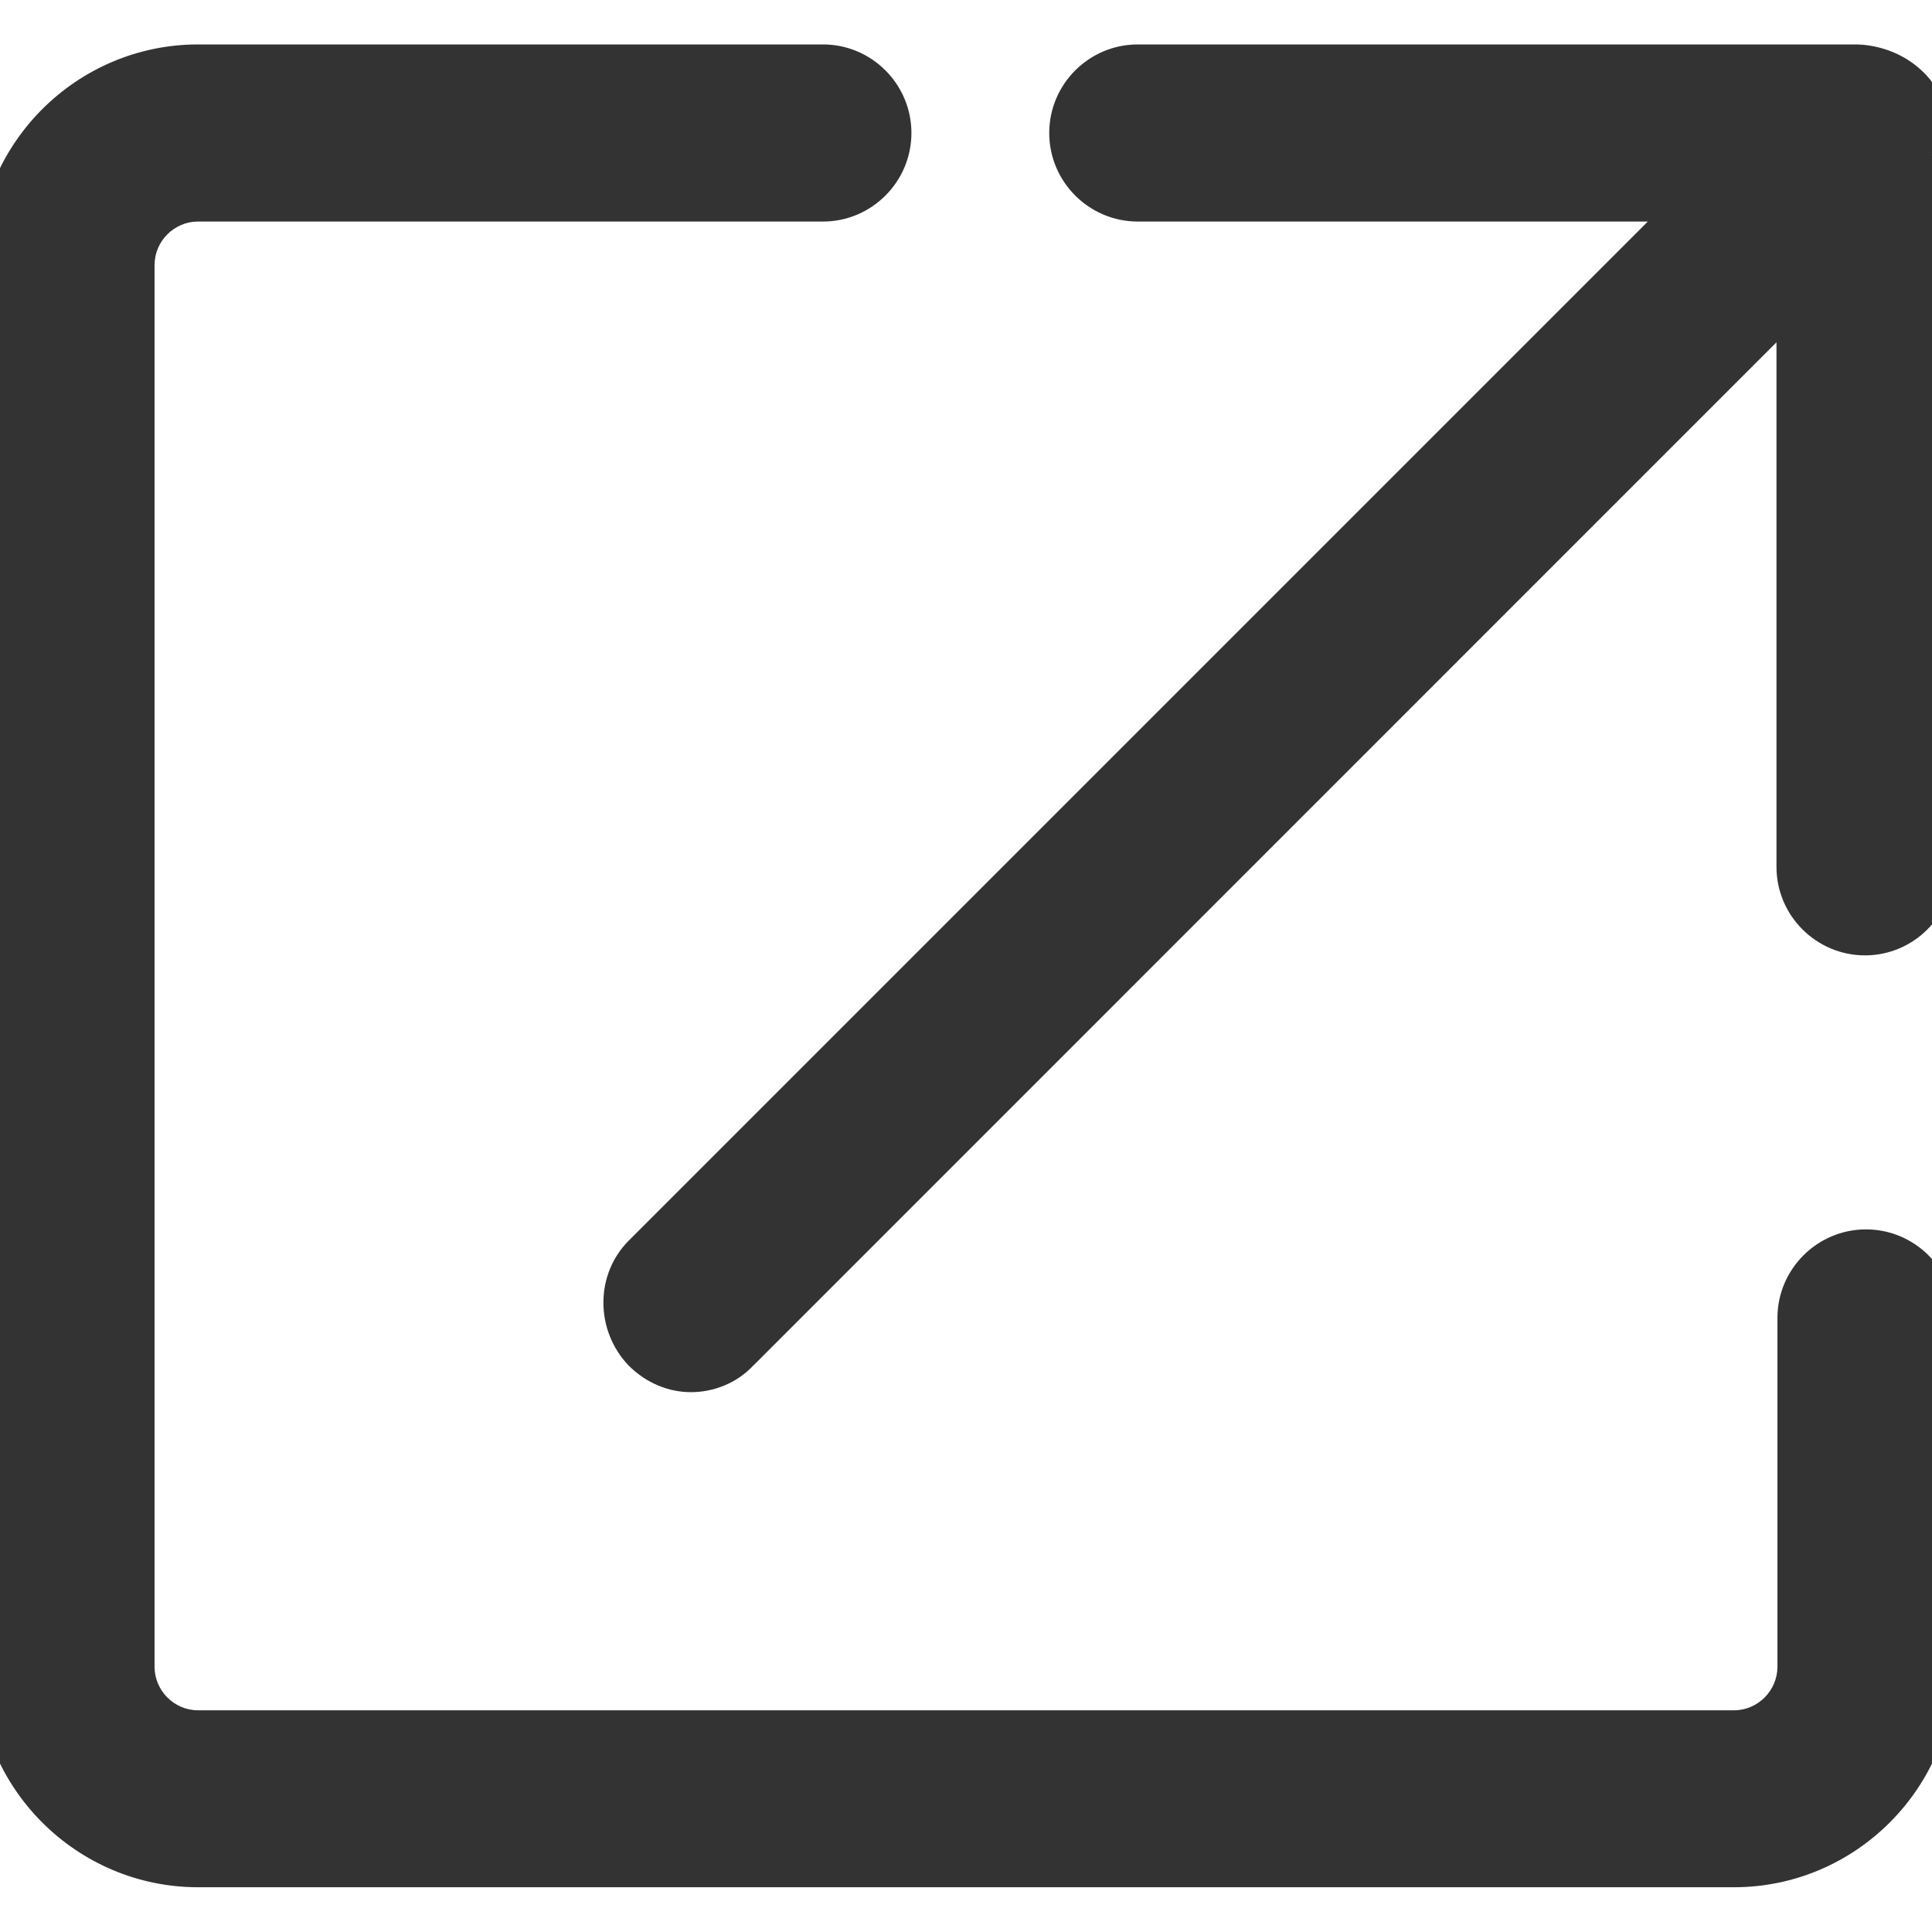
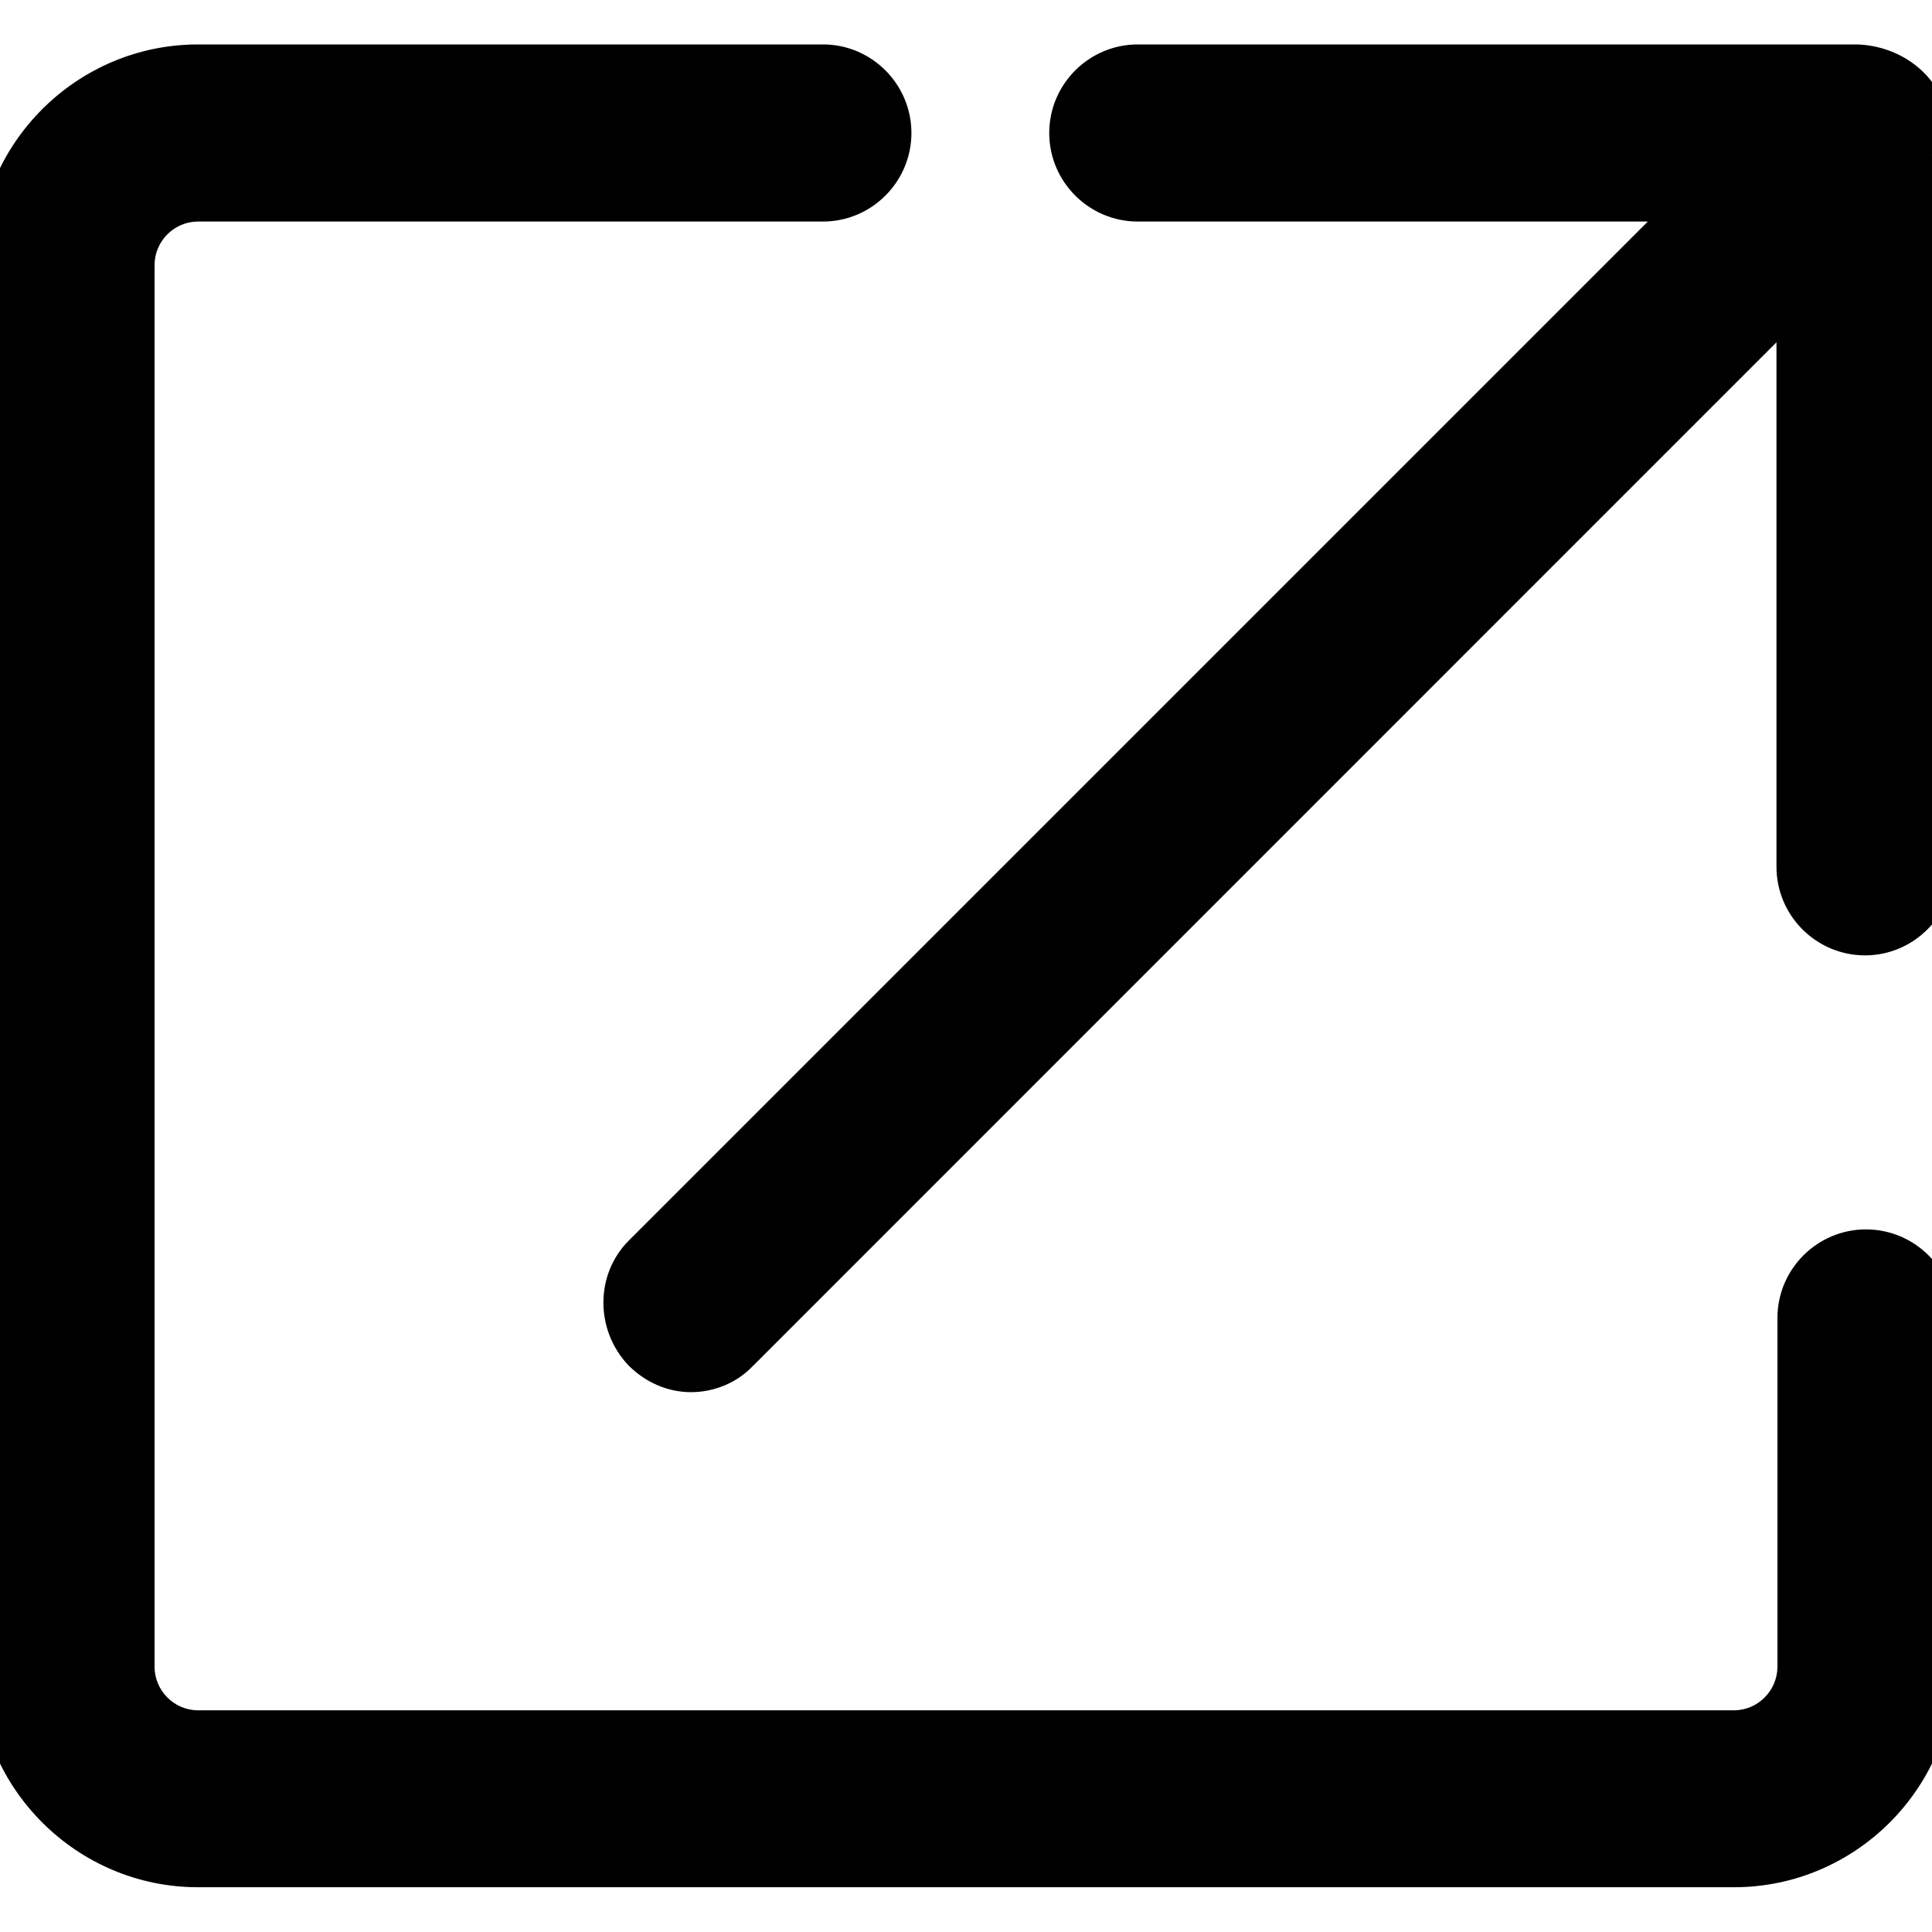
<svg xmlns="http://www.w3.org/2000/svg" width="12" height="12" viewBox="0 0 12 12" fill="none">
-   <path fill-rule="evenodd" clip-rule="evenodd" d="M11.18 8.186C11.18 7.96 11.364 7.776 11.59 7.776C11.816 7.776 12 7.96 12 8.186V10.352C12 11.029 11.447 11.582 10.77 11.582H1.23C0.554 11.582 0 11.029 0 10.352V1.646C0 0.97 0.554 0.416 1.23 0.416H5.112C5.337 0.416 5.522 0.601 5.522 0.826C5.522 1.052 5.337 1.236 5.112 1.236H1.23C1.005 1.236 0.82 1.421 0.82 1.646V10.352C0.82 10.578 1.005 10.762 1.23 10.762H10.77C10.995 10.762 11.18 10.578 11.18 10.352V8.186ZM7.067 0.416H11.522C11.7 0.416 12.001 0.532 11.994 0.963V5.384C11.994 5.61 11.809 5.794 11.584 5.794C11.358 5.794 11.174 5.61 11.174 5.384V1.79L4.579 8.384C4.504 8.466 4.395 8.507 4.292 8.507C4.19 8.507 4.087 8.466 4.005 8.384C3.848 8.22 3.848 7.96 4.005 7.803L10.572 1.236H7.067C6.841 1.236 6.657 1.052 6.657 0.826C6.657 0.601 6.841 0.416 7.067 0.416Z" fill="#333333" />
-   <path d="M11.994 0.963L11.854 0.96V0.963H11.994ZM11.174 1.79H11.313V1.453L11.075 1.691L11.174 1.79ZM4.579 8.384L4.48 8.285L4.476 8.29L4.579 8.384ZM4.005 8.384L3.904 8.481L3.906 8.483L4.005 8.384ZM4.005 7.803L3.906 7.705L4.005 7.803ZM10.572 1.236L10.671 1.335L10.909 1.096H10.572V1.236ZM11.59 7.636C11.287 7.636 11.04 7.883 11.04 8.186H11.319C11.319 8.038 11.441 7.915 11.59 7.915V7.636ZM12.14 8.186C12.14 7.883 11.893 7.636 11.59 7.636V7.915C11.738 7.915 11.86 8.038 11.86 8.186H12.14ZM12.14 10.352V8.186H11.86V10.352H12.14ZM10.77 11.722C11.524 11.722 12.14 11.106 12.14 10.352H11.86C11.86 10.952 11.369 11.443 10.77 11.443V11.722ZM1.23 11.722H10.77V11.443H1.23V11.722ZM-0.14 10.352C-0.14 11.106 0.476 11.722 1.23 11.722V11.443C0.631 11.443 0.14 10.952 0.14 10.352H-0.14ZM-0.14 1.646V10.352H0.14V1.646H-0.14ZM1.23 0.276C0.476 0.276 -0.14 0.892 -0.14 1.646H0.14C0.14 1.047 0.631 0.556 1.23 0.556V0.276ZM5.112 0.276H1.23V0.556H5.112V0.276ZM5.661 0.826C5.661 0.523 5.414 0.276 5.112 0.276V0.556C5.26 0.556 5.382 0.678 5.382 0.826H5.661ZM5.112 1.376C5.414 1.376 5.661 1.129 5.661 0.826H5.382C5.382 0.974 5.26 1.096 5.112 1.096V1.376ZM1.23 1.376H5.112V1.096H1.23V1.376ZM0.96 1.646C0.96 1.498 1.082 1.376 1.23 1.376V1.096C0.927 1.096 0.68 1.343 0.68 1.646H0.96ZM0.96 10.352V1.646H0.68V10.352H0.96ZM1.23 10.623C1.082 10.623 0.96 10.501 0.96 10.352H0.68C0.68 10.655 0.927 10.902 1.23 10.902V10.623ZM10.77 10.623H1.23V10.902H10.77V10.623ZM11.04 10.352C11.04 10.501 10.918 10.623 10.77 10.623V10.902C11.072 10.902 11.319 10.655 11.319 10.352H11.04ZM11.04 8.186V10.352H11.319V8.186H11.04ZM11.522 0.276H7.067V0.556H11.522V0.276ZM12.133 0.965C12.137 0.713 12.05 0.535 11.918 0.422C11.791 0.313 11.637 0.276 11.522 0.276V0.556C11.585 0.556 11.67 0.577 11.736 0.634C11.797 0.686 11.857 0.781 11.854 0.96L12.133 0.965ZM12.133 5.384V0.963H11.854V5.384H12.133ZM11.584 5.934C11.886 5.934 12.133 5.687 12.133 5.384H11.854C11.854 5.533 11.732 5.655 11.584 5.655V5.934ZM11.034 5.384C11.034 5.687 11.281 5.934 11.584 5.934V5.655C11.435 5.655 11.313 5.533 11.313 5.384H11.034ZM11.034 1.79V5.384H11.313V1.79H11.034ZM4.678 8.483L11.272 1.888L11.075 1.691L4.48 8.285L4.678 8.483ZM4.292 8.647C4.429 8.647 4.577 8.593 4.682 8.478L4.476 8.29C4.43 8.34 4.36 8.368 4.292 8.368V8.647ZM3.906 8.483C4.014 8.59 4.151 8.647 4.292 8.647V8.368C4.228 8.368 4.16 8.342 4.104 8.285L3.906 8.483ZM3.906 7.705C3.694 7.917 3.697 8.264 3.904 8.481L4.106 8.288C3.999 8.176 4.002 8.003 4.104 7.902L3.906 7.705ZM10.474 1.137L3.906 7.705L4.104 7.902L10.671 1.335L10.474 1.137ZM7.067 1.376H10.572V1.096H7.067V1.376ZM6.517 0.826C6.517 1.129 6.764 1.376 7.067 1.376V1.096C6.918 1.096 6.796 0.974 6.796 0.826H6.517ZM7.067 0.276C6.764 0.276 6.517 0.523 6.517 0.826H6.796C6.796 0.678 6.918 0.556 7.067 0.556V0.276Z" fill="#333333" />
+   <path fill-rule="evenodd" clip-rule="evenodd" d="M11.18 8.186C11.18 7.96 11.364 7.776 11.59 7.776C11.816 7.776 12 7.96 12 8.186V10.352C12 11.029 11.447 11.582 10.77 11.582H1.23C0.554 11.582 0 11.029 0 10.352V1.646C0 0.97 0.554 0.416 1.23 0.416H5.112C5.337 0.416 5.522 0.601 5.522 0.826C5.522 1.052 5.337 1.236 5.112 1.236H1.23C1.005 1.236 0.82 1.421 0.82 1.646V10.352C0.82 10.578 1.005 10.762 1.23 10.762H10.77C10.995 10.762 11.18 10.578 11.18 10.352V8.186ZM7.067 0.416H11.522C11.7 0.416 12.001 0.532 11.994 0.963V5.384C11.994 5.61 11.809 5.794 11.584 5.794C11.358 5.794 11.174 5.61 11.174 5.384V1.79L4.579 8.384C4.504 8.466 4.395 8.507 4.292 8.507C4.19 8.507 4.087 8.466 4.005 8.384C3.848 8.22 3.848 7.96 4.005 7.803L10.572 1.236H7.067C6.841 1.236 6.657 1.052 6.657 0.826C6.657 0.601 6.841 0.416 7.067 0.416Z" fill="currentColor" />
+   <path d="M11.994 0.963L11.854 0.96V0.963H11.994ZM11.174 1.79H11.313V1.453L11.075 1.691L11.174 1.79ZM4.579 8.384L4.48 8.285L4.476 8.29L4.579 8.384ZM4.005 8.384L3.904 8.481L3.906 8.483L4.005 8.384ZM4.005 7.803L3.906 7.705L4.005 7.803ZM10.572 1.236L10.671 1.335L10.909 1.096H10.572V1.236ZM11.59 7.636C11.287 7.636 11.04 7.883 11.04 8.186H11.319C11.319 8.038 11.441 7.915 11.59 7.915V7.636ZM12.14 8.186C12.14 7.883 11.893 7.636 11.59 7.636V7.915C11.738 7.915 11.86 8.038 11.86 8.186H12.14ZM12.14 10.352V8.186H11.86V10.352H12.14ZM10.77 11.722C11.524 11.722 12.14 11.106 12.14 10.352H11.86C11.86 10.952 11.369 11.443 10.77 11.443V11.722ZM1.23 11.722H10.77V11.443H1.23V11.722ZM-0.14 10.352C-0.14 11.106 0.476 11.722 1.23 11.722V11.443C0.631 11.443 0.14 10.952 0.14 10.352H-0.14ZM-0.14 1.646V10.352H0.14V1.646H-0.14ZM1.23 0.276C0.476 0.276 -0.14 0.892 -0.14 1.646H0.14C0.14 1.047 0.631 0.556 1.23 0.556V0.276ZM5.112 0.276H1.23V0.556H5.112V0.276ZM5.661 0.826C5.661 0.523 5.414 0.276 5.112 0.276V0.556C5.26 0.556 5.382 0.678 5.382 0.826H5.661ZM5.112 1.376C5.414 1.376 5.661 1.129 5.661 0.826H5.382C5.382 0.974 5.26 1.096 5.112 1.096V1.376ZM1.23 1.376H5.112V1.096H1.23V1.376ZM0.96 1.646C0.96 1.498 1.082 1.376 1.23 1.376V1.096C0.927 1.096 0.68 1.343 0.68 1.646H0.96ZM0.96 10.352V1.646H0.68V10.352H0.96ZM1.23 10.623C1.082 10.623 0.96 10.501 0.96 10.352H0.68C0.68 10.655 0.927 10.902 1.23 10.902V10.623ZM10.77 10.623H1.23V10.902H10.77V10.623ZM11.04 10.352C11.04 10.501 10.918 10.623 10.77 10.623V10.902C11.072 10.902 11.319 10.655 11.319 10.352H11.04ZM11.04 8.186V10.352H11.319V8.186H11.04ZM11.522 0.276H7.067V0.556H11.522V0.276ZM12.133 0.965C12.137 0.713 12.05 0.535 11.918 0.422C11.791 0.313 11.637 0.276 11.522 0.276V0.556C11.585 0.556 11.67 0.577 11.736 0.634C11.797 0.686 11.857 0.781 11.854 0.96L12.133 0.965ZM12.133 5.384V0.963H11.854V5.384H12.133ZM11.584 5.934C11.886 5.934 12.133 5.687 12.133 5.384H11.854C11.854 5.533 11.732 5.655 11.584 5.655V5.934ZM11.034 5.384C11.034 5.687 11.281 5.934 11.584 5.934V5.655C11.435 5.655 11.313 5.533 11.313 5.384H11.034ZM11.034 1.79V5.384H11.313V1.79H11.034ZM4.678 8.483L11.272 1.888L11.075 1.691L4.48 8.285L4.678 8.483ZM4.292 8.647C4.429 8.647 4.577 8.593 4.682 8.478L4.476 8.29C4.43 8.34 4.36 8.368 4.292 8.368V8.647ZM3.906 8.483C4.014 8.59 4.151 8.647 4.292 8.647V8.368C4.228 8.368 4.16 8.342 4.104 8.285L3.906 8.483ZM3.906 7.705C3.694 7.917 3.697 8.264 3.904 8.481L4.106 8.288C3.999 8.176 4.002 8.003 4.104 7.902L3.906 7.705ZM10.474 1.137L3.906 7.705L4.104 7.902L10.671 1.335L10.474 1.137ZM7.067 1.376H10.572V1.096H7.067V1.376ZM6.517 0.826C6.517 1.129 6.764 1.376 7.067 1.376V1.096C6.918 1.096 6.796 0.974 6.796 0.826H6.517ZM7.067 0.276C6.764 0.276 6.517 0.523 6.517 0.826H6.796C6.796 0.678 6.918 0.556 7.067 0.556V0.276Z" fill="currentColor" />
</svg>
